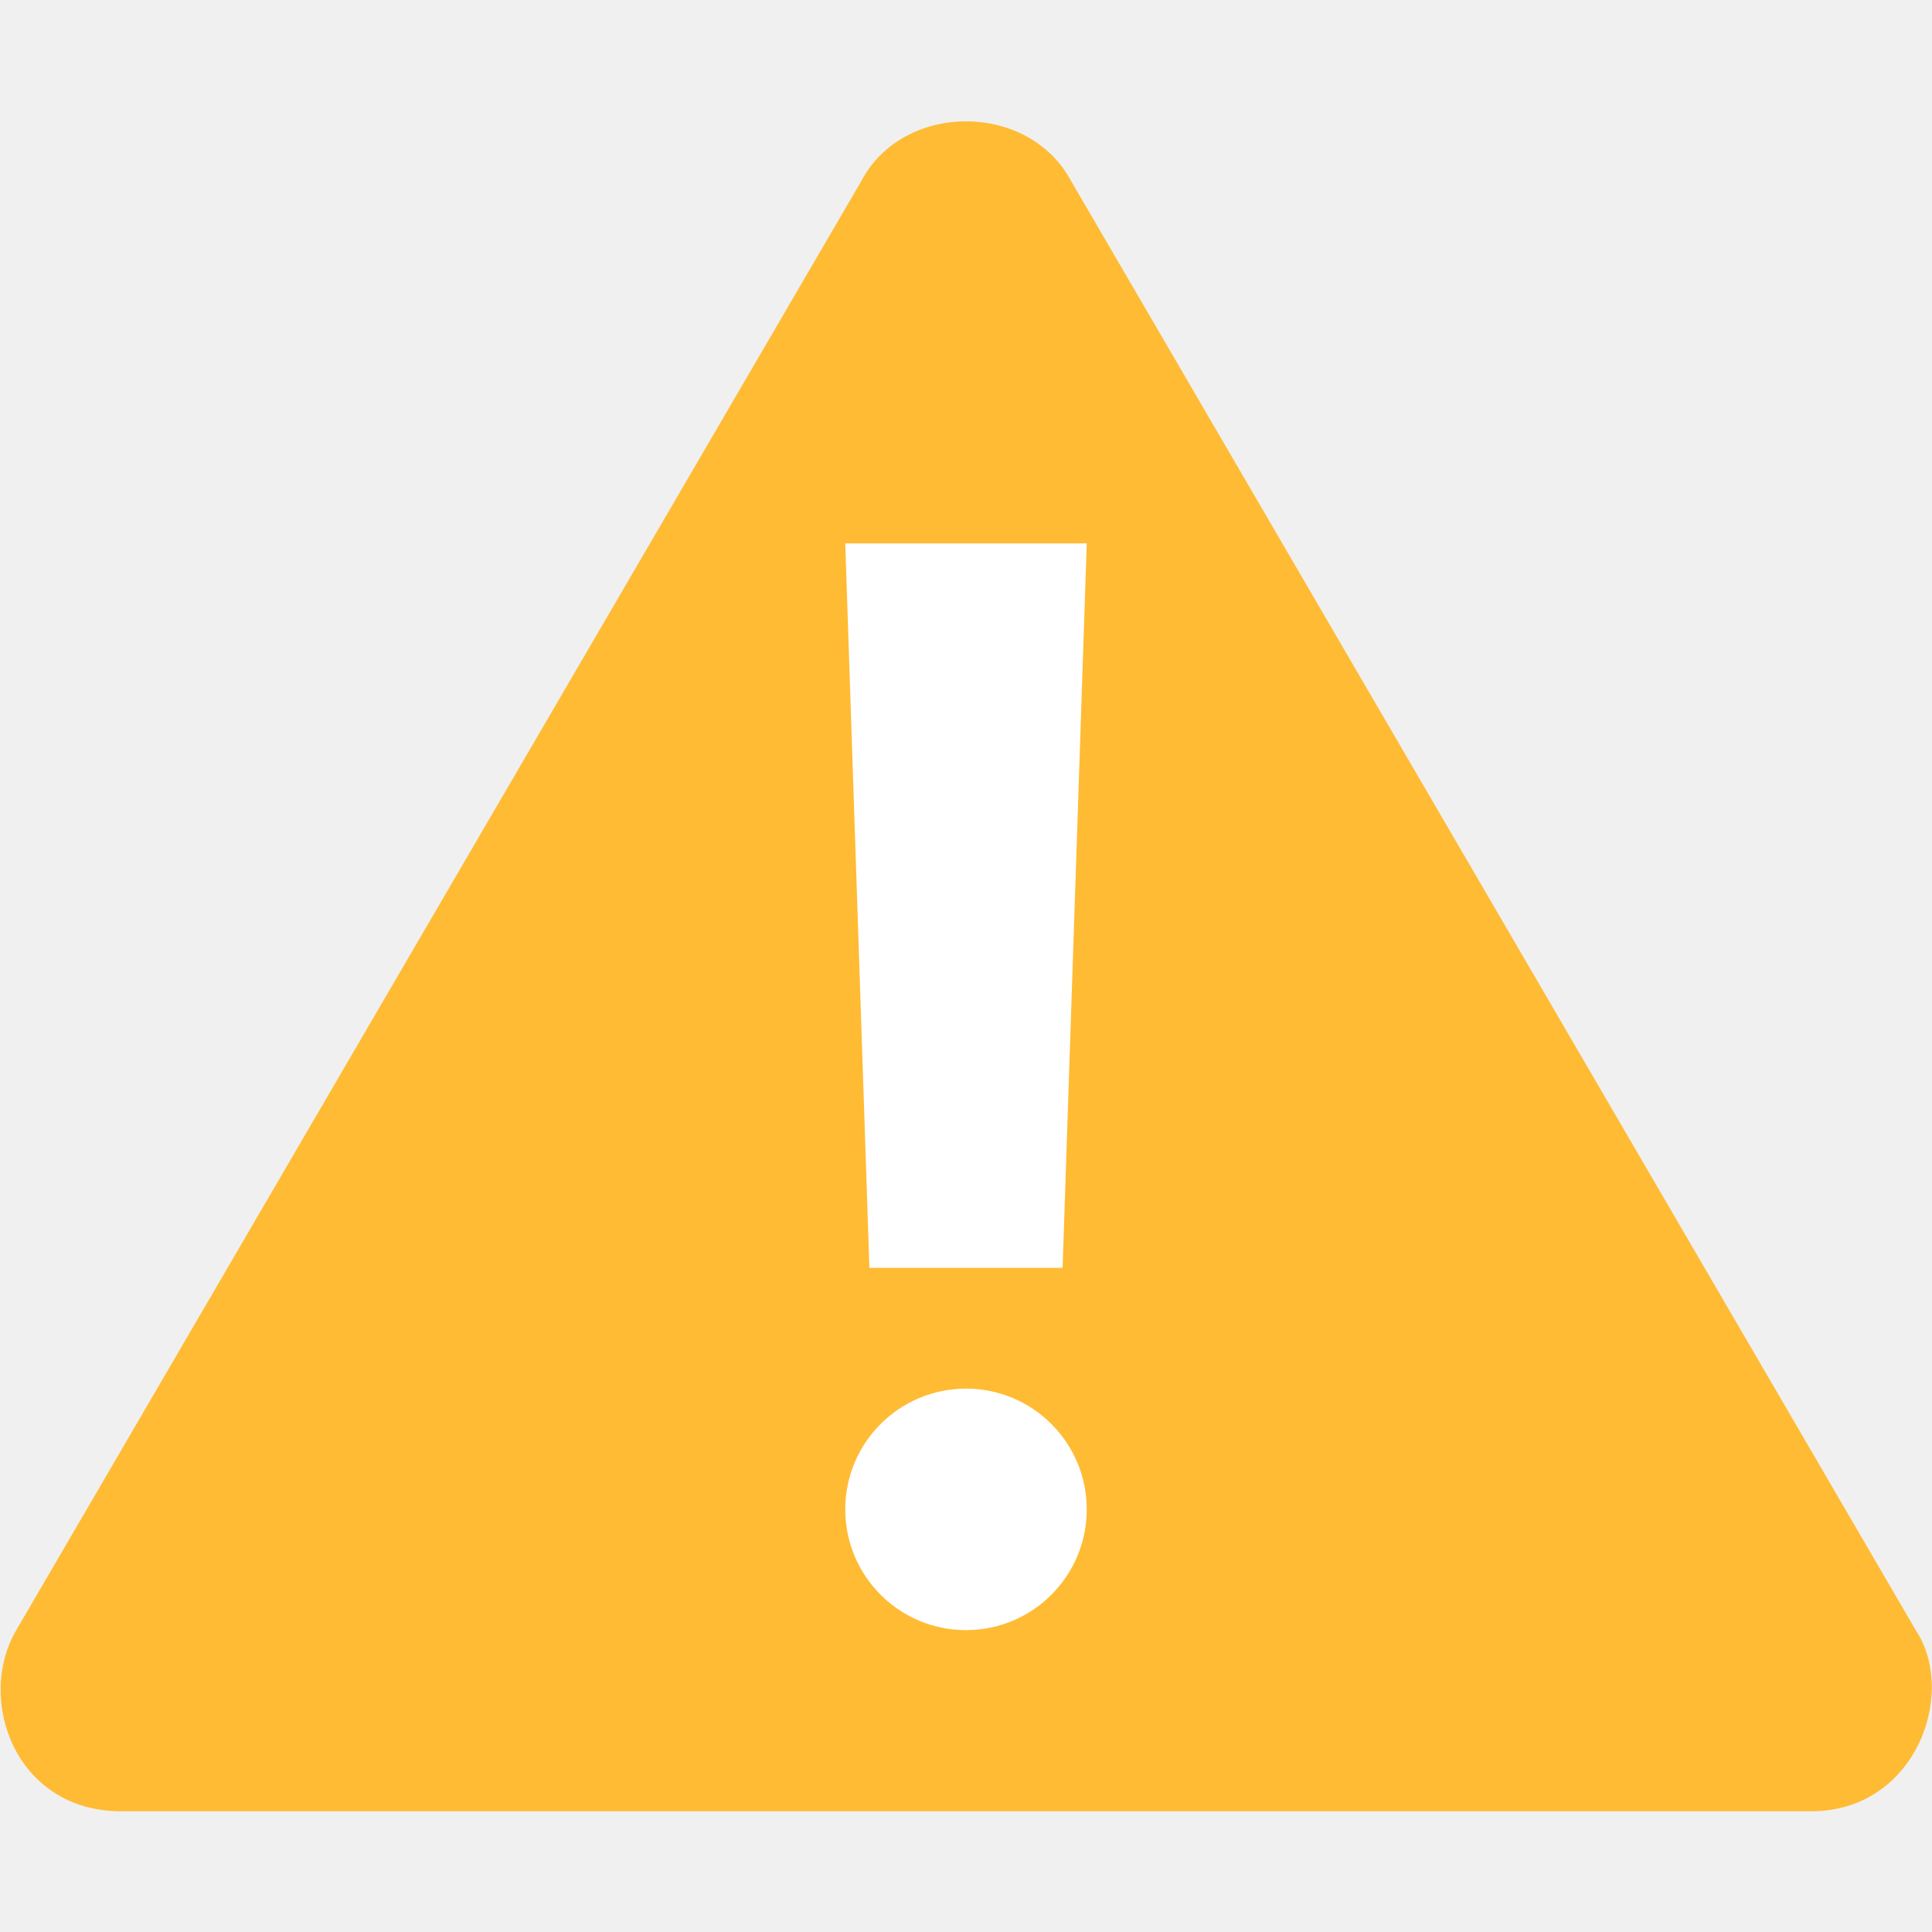
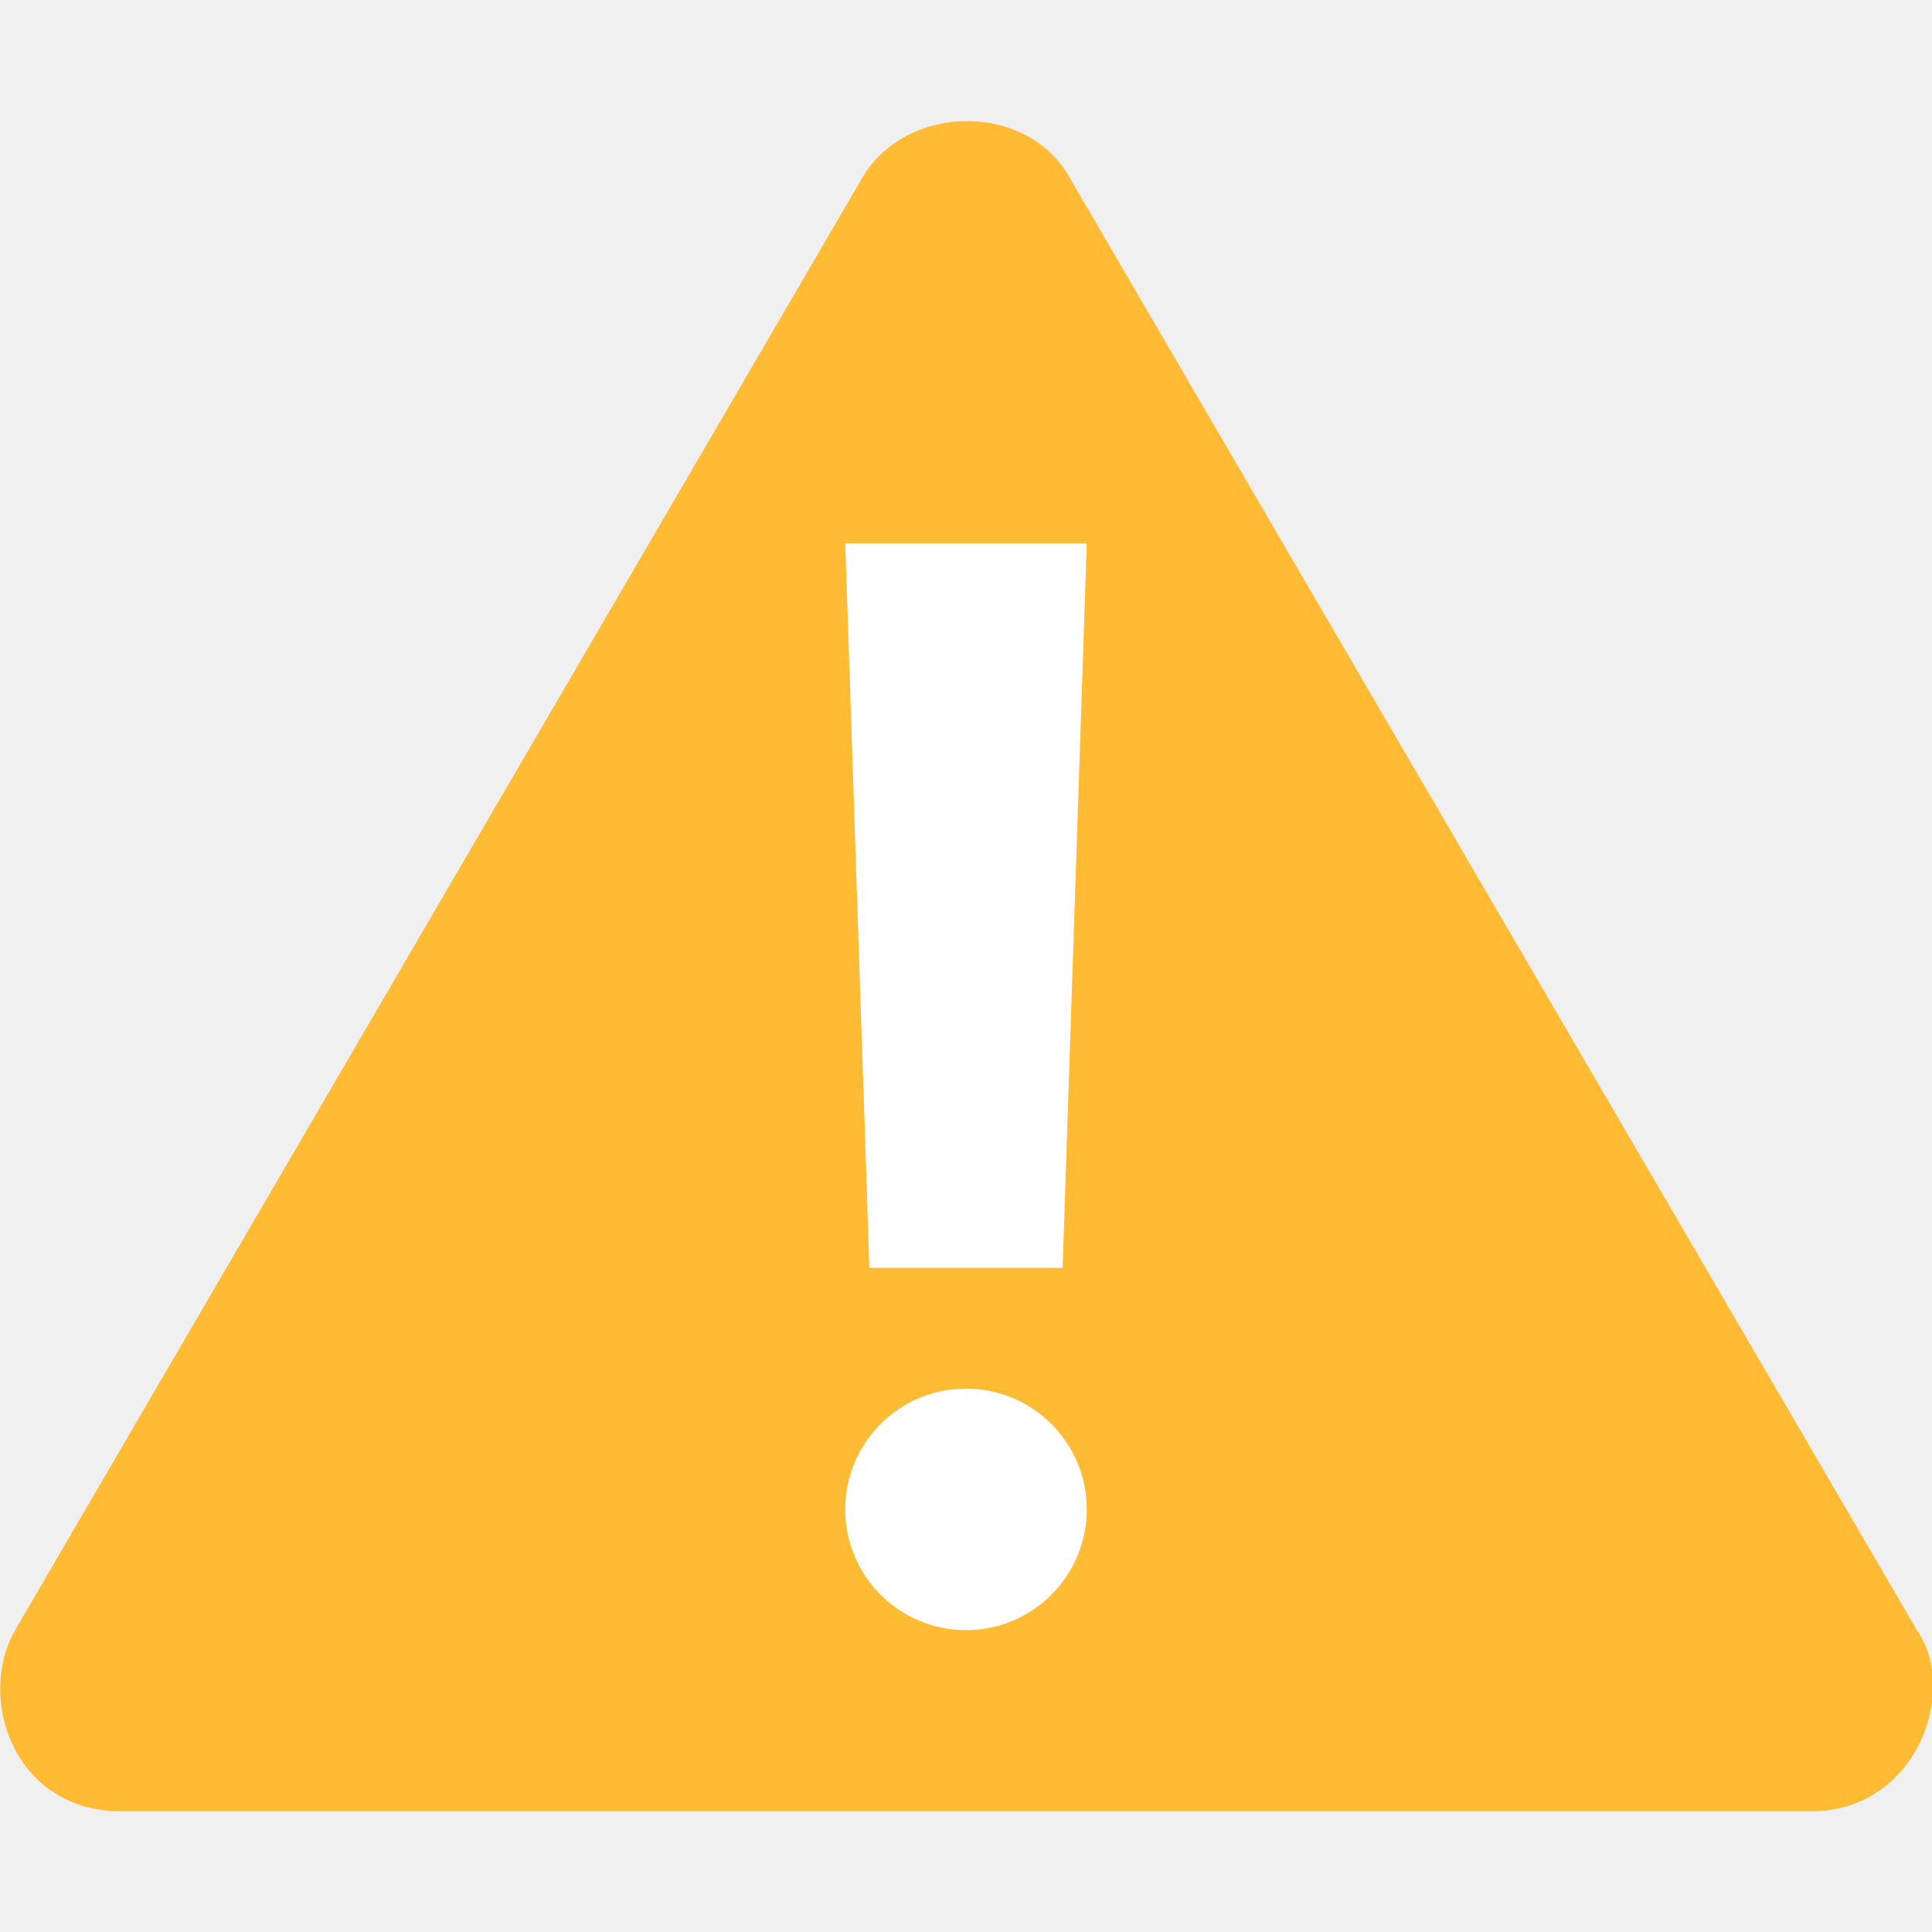
<svg xmlns="http://www.w3.org/2000/svg" width="64" height="64">
-   <path d="M 4,60 C 0.54,60 -0.819,56.328 0.54,54 L 28.531,6 c 1.375,-2.625 5.531,-2.656 6.953,0 L 63.46,54 c 1.391,2.094 0,6 -3.46,6 z" style="fill:#fb3" />
-   <path d="m 28,18 8,0 -0.8,24 -6.4,0 L 28,18" style="fill:#fff" />
-   <circle r="4" cy="50" cx="32" style="fill:#fff;" />
+   <path d="M4 60C.5 60-.8 56.3.5 54l28-48c1.4-2.6 5.6-2.7 7 0l28 48c1.4 2 0 6-3.5 6z" fill="#fb3" />
+   <path d="M28 18h8l-.8 24h-6.4L28 18" fill="#fff" />
+   <circle r="4" cy="50" cx="32" fill="#fff" />
</svg>
